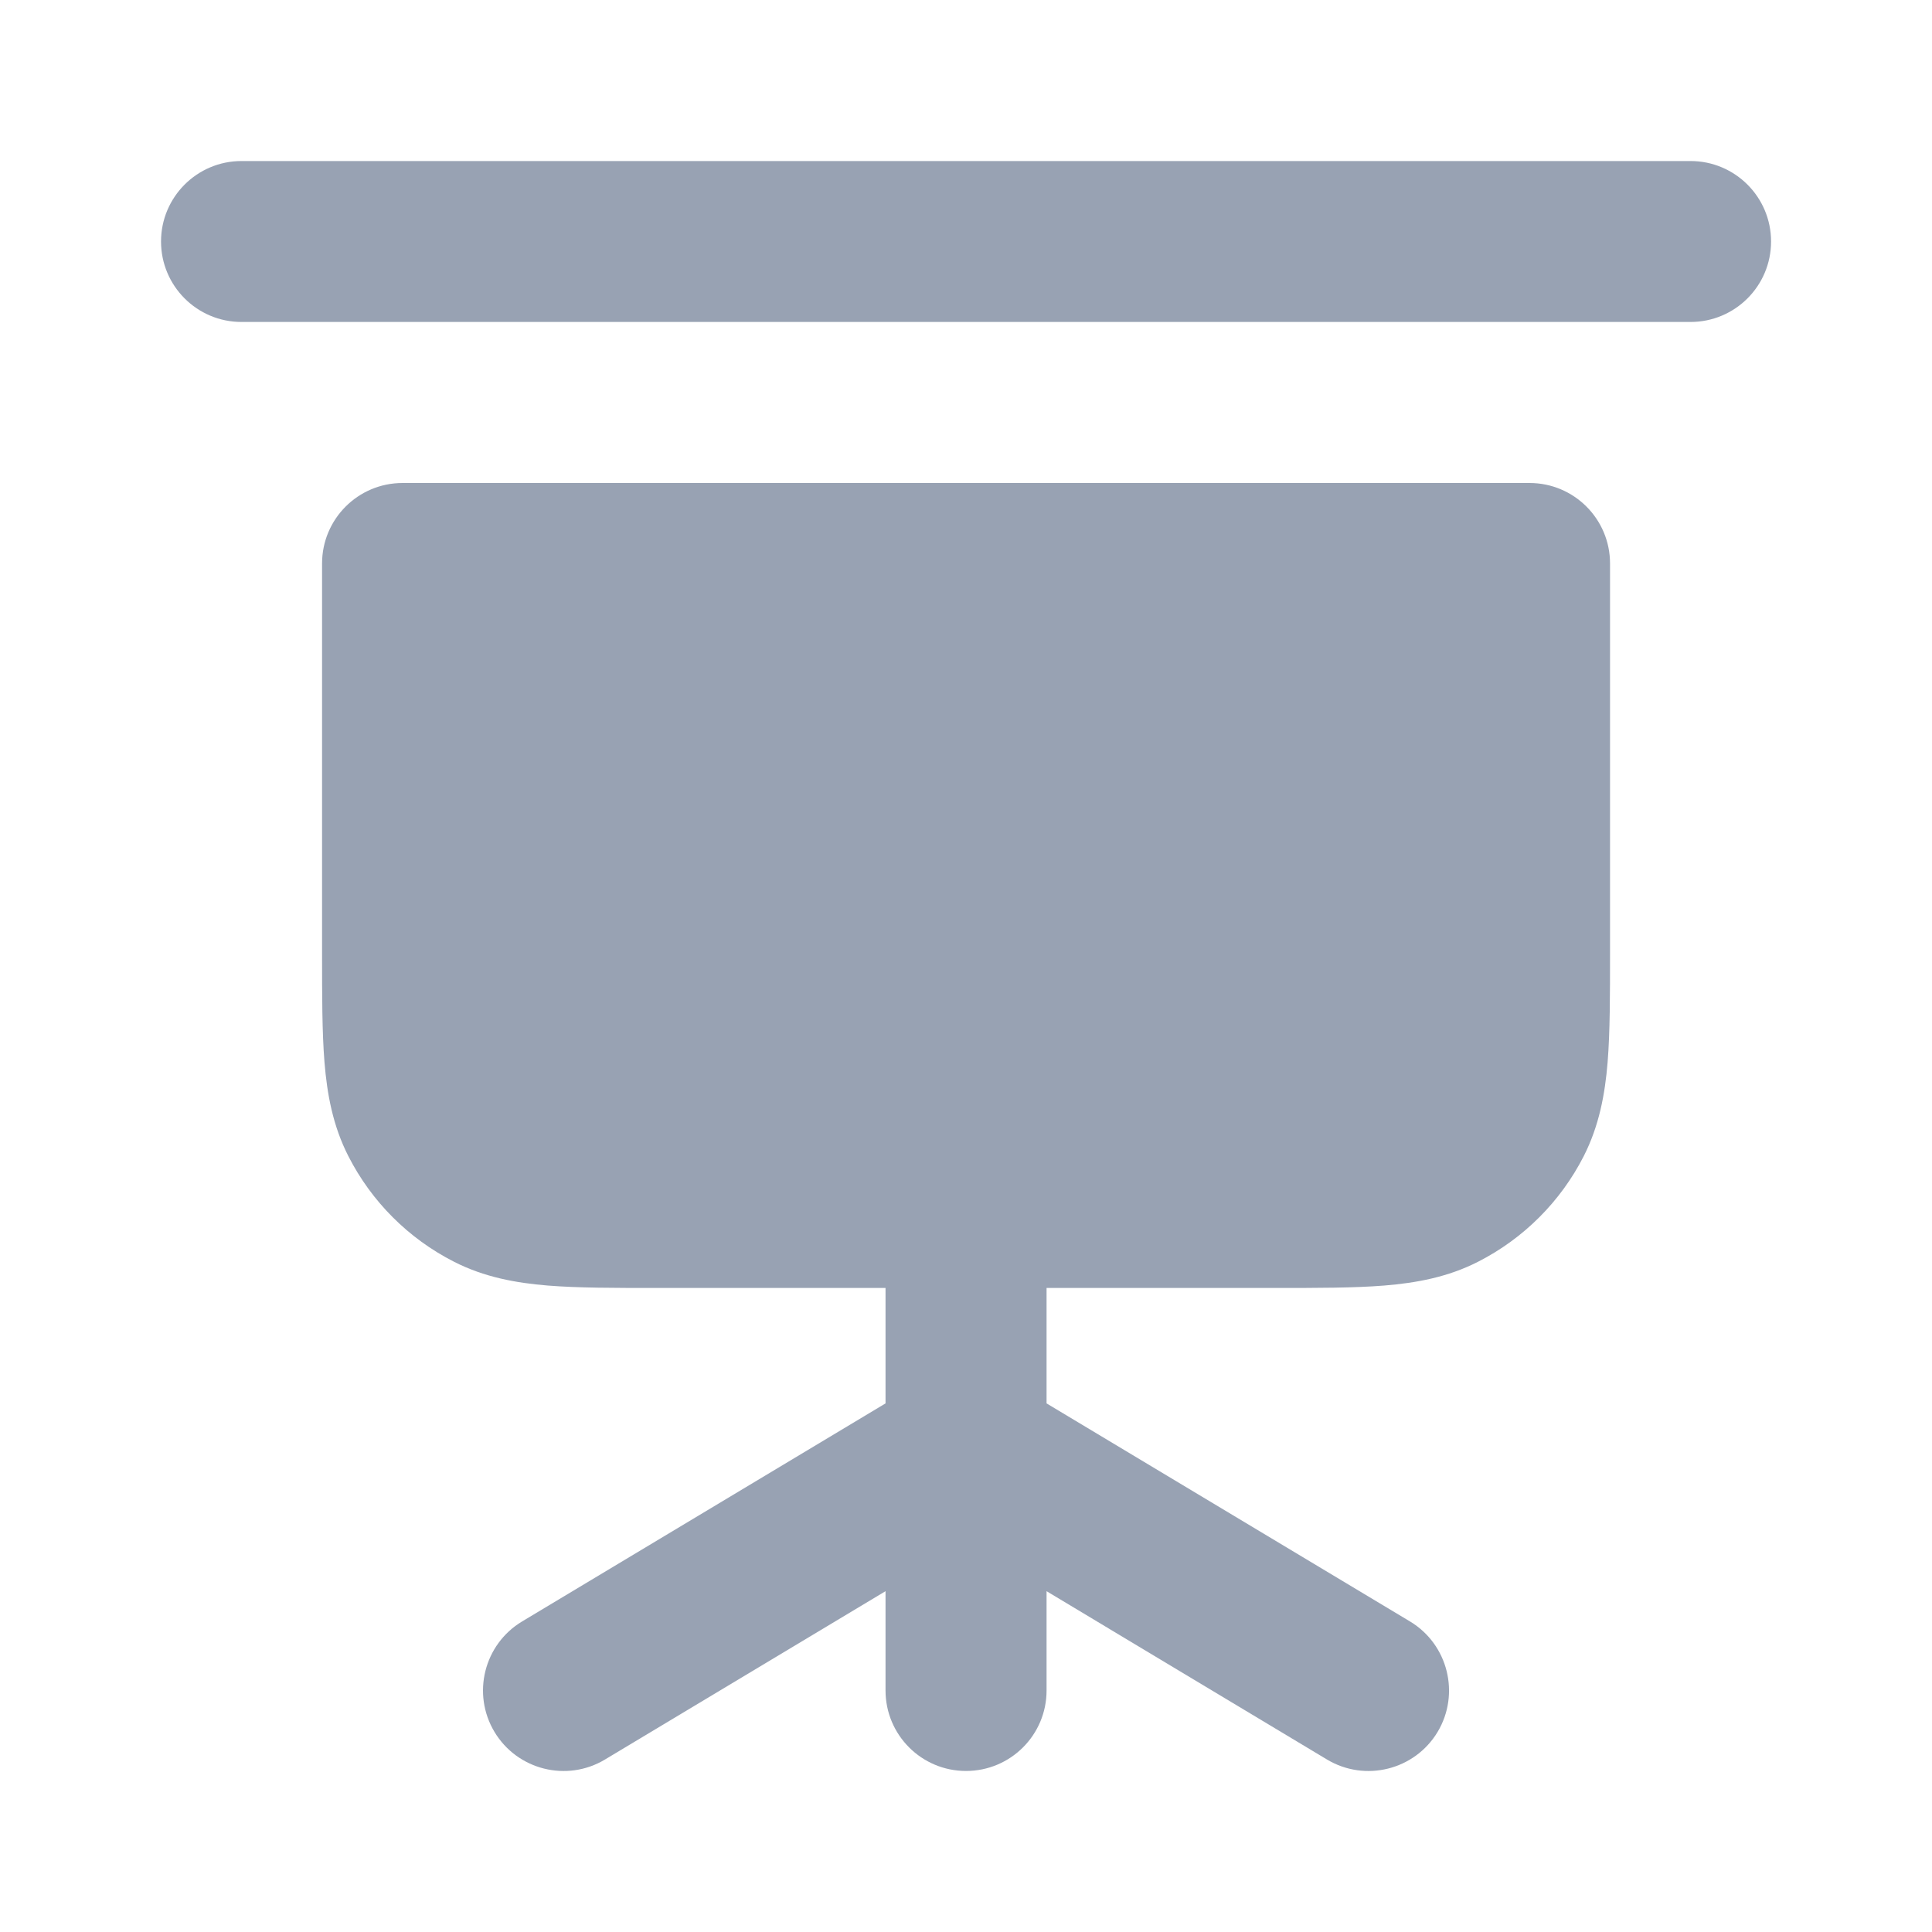
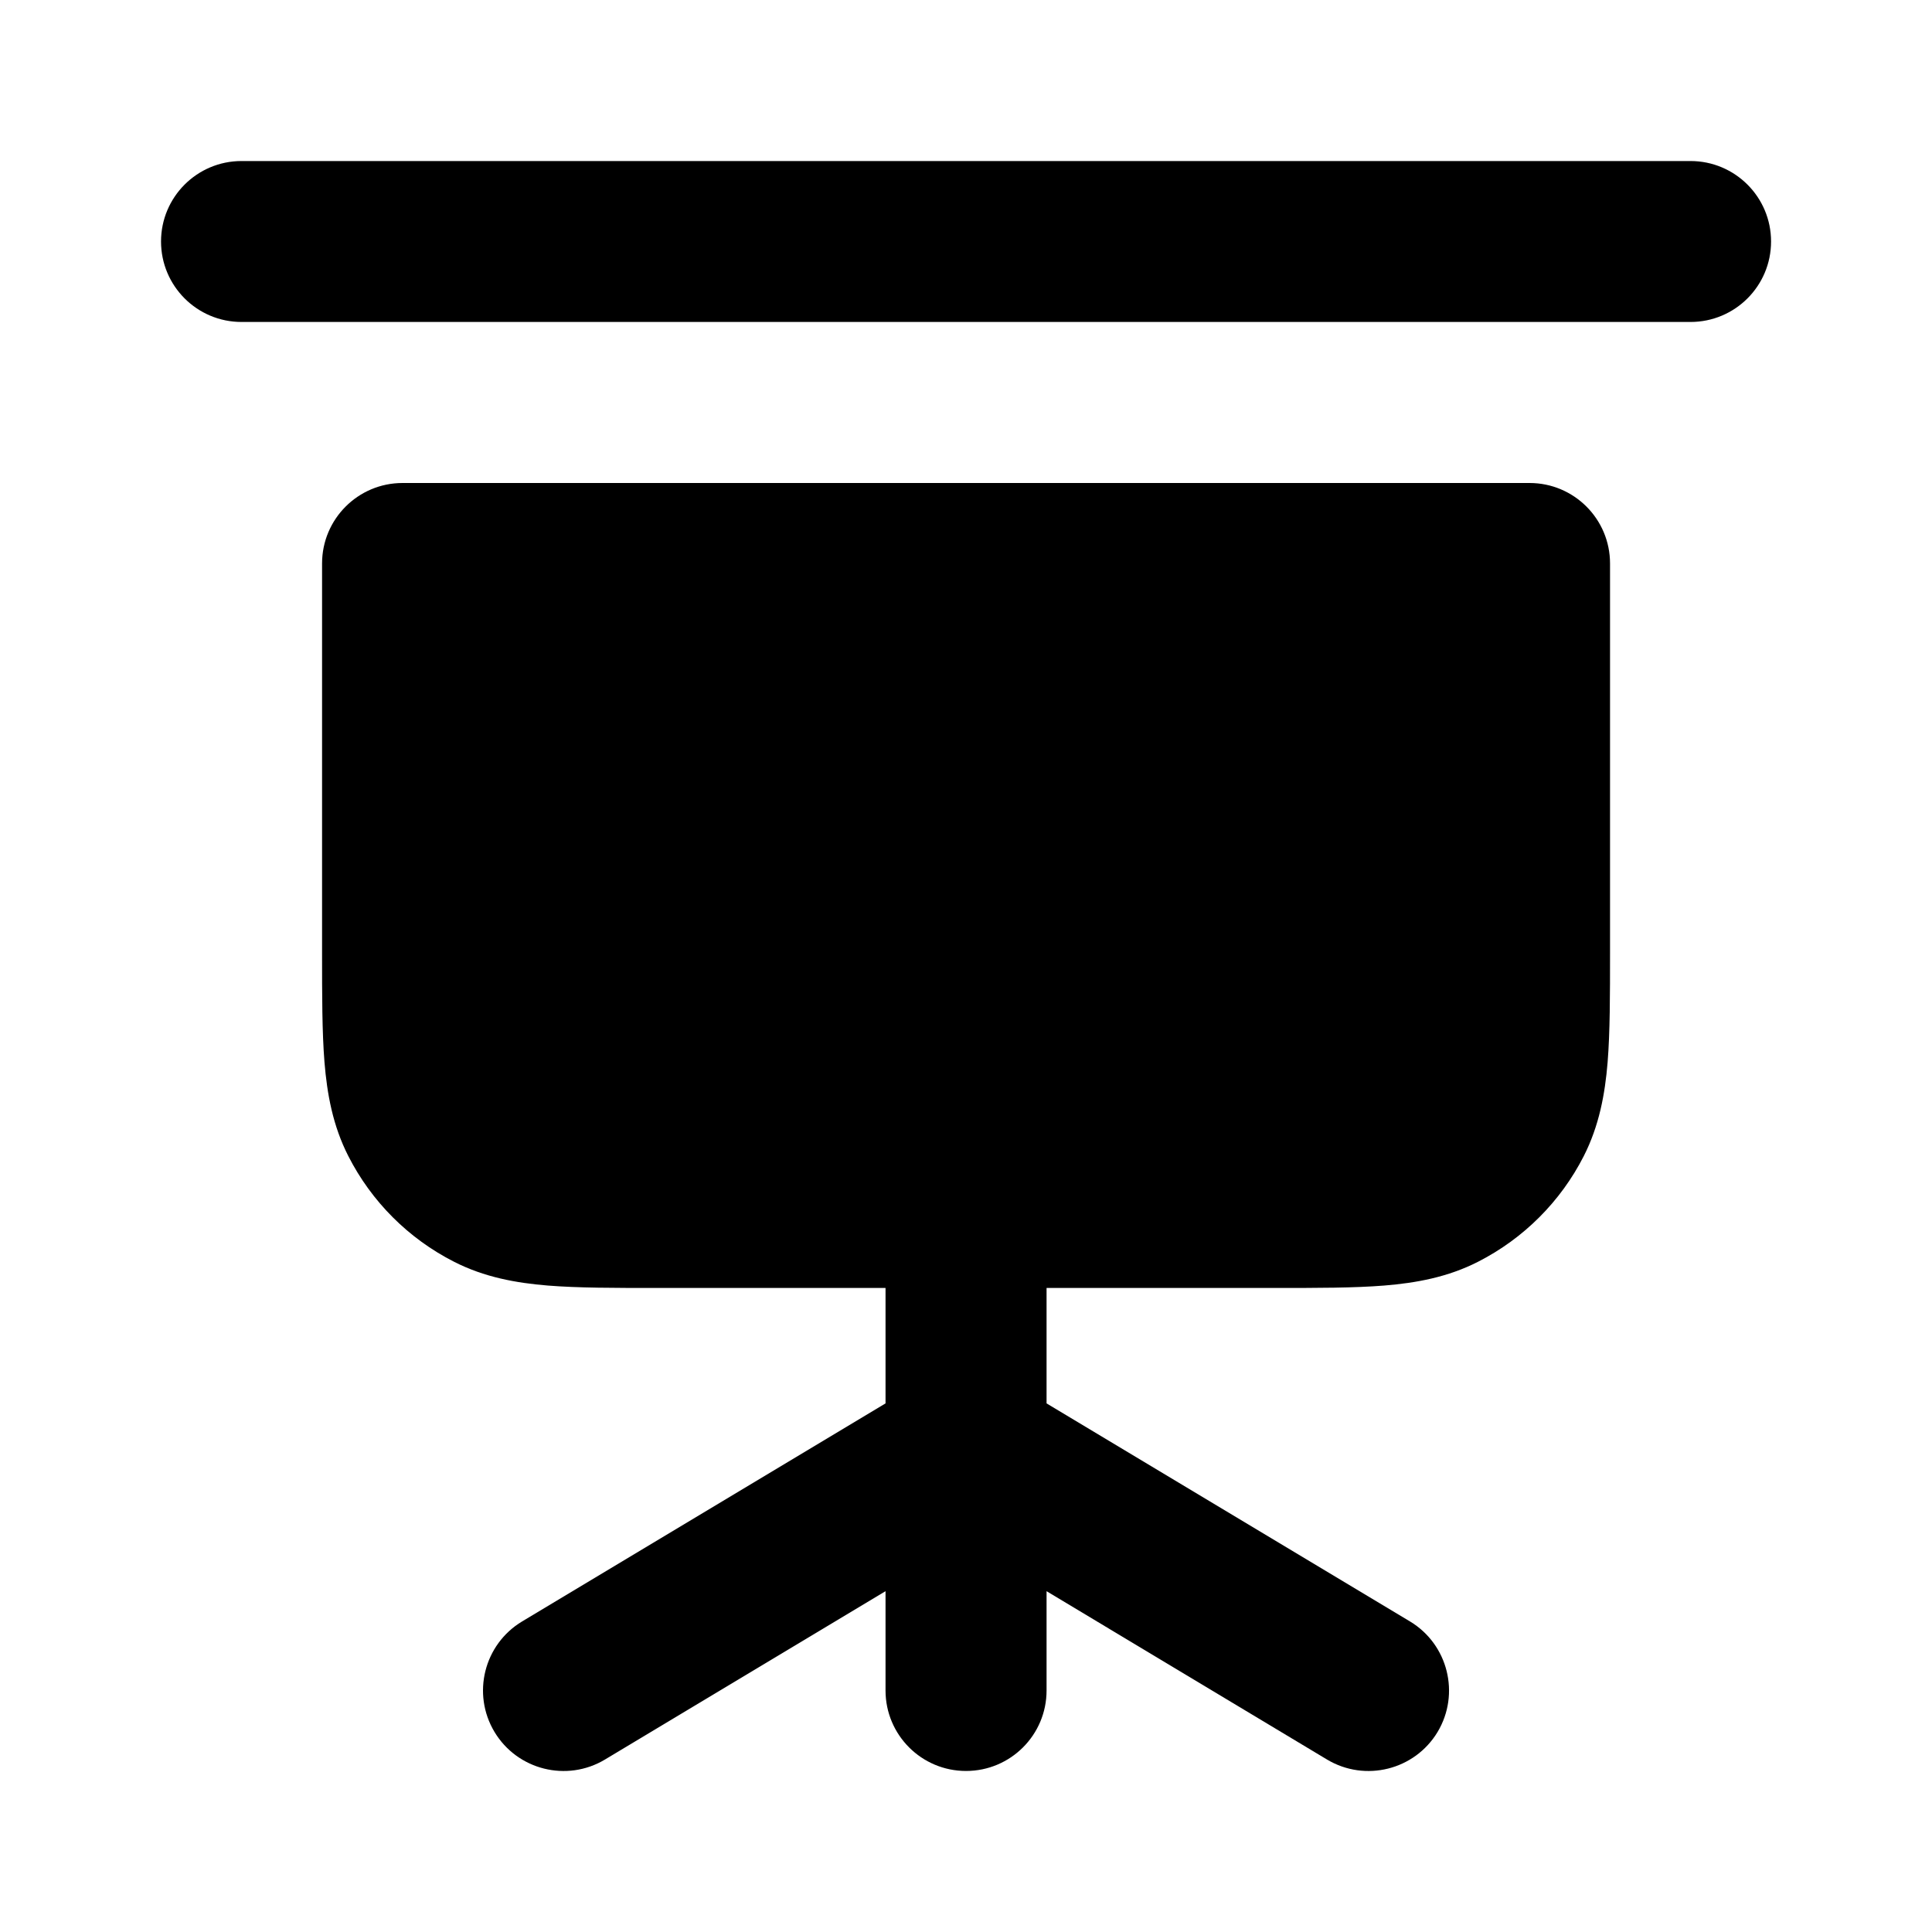
<svg xmlns="http://www.w3.org/2000/svg" width="20" height="20" viewBox="0 0 20 20" fill="none">
-   <path d="M2.5 1.667C2.04 1.667 1.667 2.04 1.667 2.5C1.667 2.96 2.04 3.333 2.5 3.333H17.5C17.961 3.333 18.334 2.96 18.334 2.5C18.334 2.04 17.961 1.667 17.5 1.667H2.5Z" fill="#98A2B3" />
-   <path d="M16.667 5.833C16.667 5.373 16.294 5 15.834 5H4.167C3.707 5 3.334 5.373 3.334 5.833V9.865C3.334 10.305 3.334 10.684 3.359 10.996C3.386 11.325 3.445 11.653 3.606 11.968C3.846 12.439 4.228 12.821 4.699 13.061C5.014 13.222 5.342 13.281 5.671 13.308C5.983 13.333 6.362 13.333 6.802 13.333H9.167V14.528L5.405 16.785C5.01 17.022 4.882 17.534 5.119 17.929C5.356 18.323 5.868 18.451 6.262 18.215L9.167 16.472V17.5C9.167 17.96 9.54 18.333 10 18.333C10.461 18.333 10.834 17.96 10.834 17.5V16.472L13.738 18.215C14.133 18.451 14.645 18.323 14.882 17.929C15.118 17.534 14.99 17.022 14.596 16.785L10.834 14.528V13.333H13.199C13.638 13.333 14.017 13.333 14.329 13.308C14.659 13.281 14.987 13.222 15.302 13.061C15.772 12.821 16.155 12.439 16.395 11.968C16.555 11.653 16.615 11.325 16.642 10.996C16.667 10.684 16.667 10.305 16.667 9.865V5.833Z" fill="#98A2B3" />
+   <path d="M2.5 1.667C2.04 1.667 1.667 2.04 1.667 2.5C1.667 2.96 2.04 3.333 2.5 3.333H17.5C17.961 3.333 18.334 2.96 18.334 2.5C18.334 2.04 17.961 1.667 17.5 1.667H2.5Z" fill="currentColor" />
+   <path d="M16.667 5.833C16.667 5.373 16.294 5 15.834 5H4.167C3.707 5 3.334 5.373 3.334 5.833V9.865C3.334 10.305 3.334 10.684 3.359 10.996C3.386 11.325 3.445 11.653 3.606 11.968C3.846 12.439 4.228 12.821 4.699 13.061C5.014 13.222 5.342 13.281 5.671 13.308C5.983 13.333 6.362 13.333 6.802 13.333H9.167V14.528L5.405 16.785C5.01 17.022 4.882 17.534 5.119 17.929C5.356 18.323 5.868 18.451 6.262 18.215L9.167 16.472V17.5C9.167 17.96 9.54 18.333 10 18.333C10.461 18.333 10.834 17.96 10.834 17.5V16.472L13.738 18.215C14.133 18.451 14.645 18.323 14.882 17.929C15.118 17.534 14.99 17.022 14.596 16.785L10.834 14.528V13.333H13.199C13.638 13.333 14.017 13.333 14.329 13.308C14.659 13.281 14.987 13.222 15.302 13.061C15.772 12.821 16.155 12.439 16.395 11.968C16.555 11.653 16.615 11.325 16.642 10.996C16.667 10.684 16.667 10.305 16.667 9.865V5.833Z" fill="currentColor" />
</svg>
